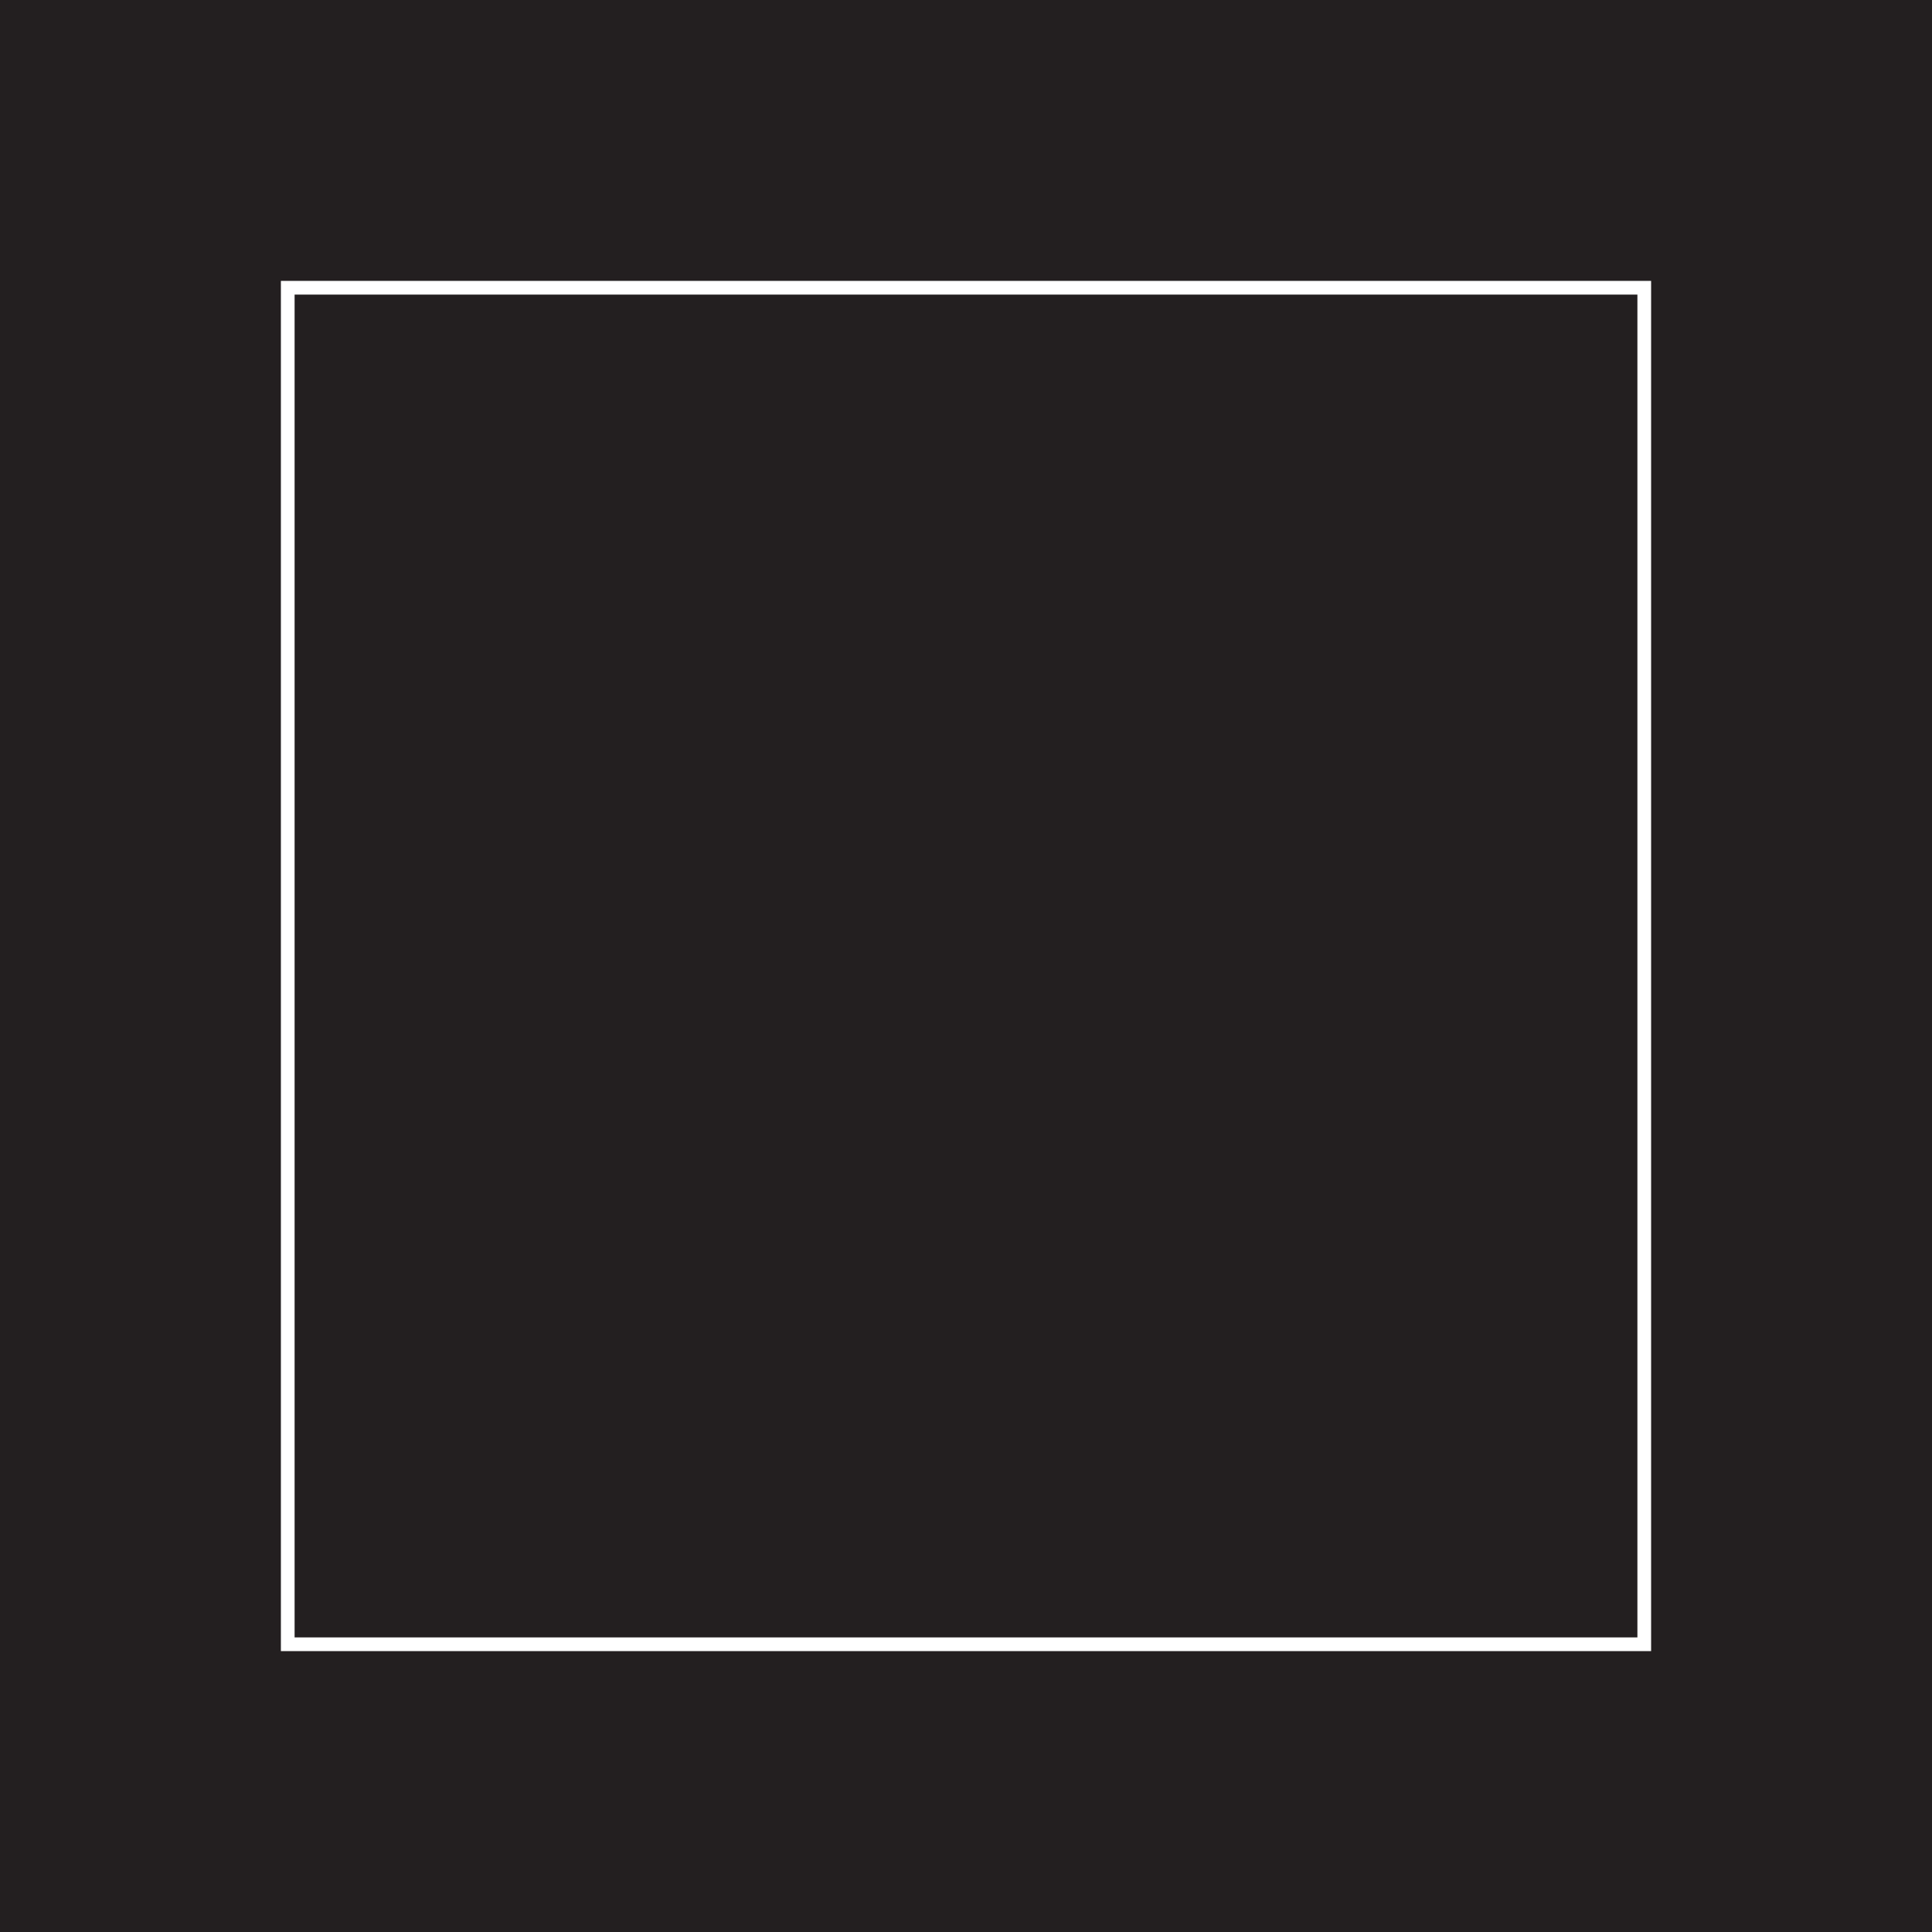
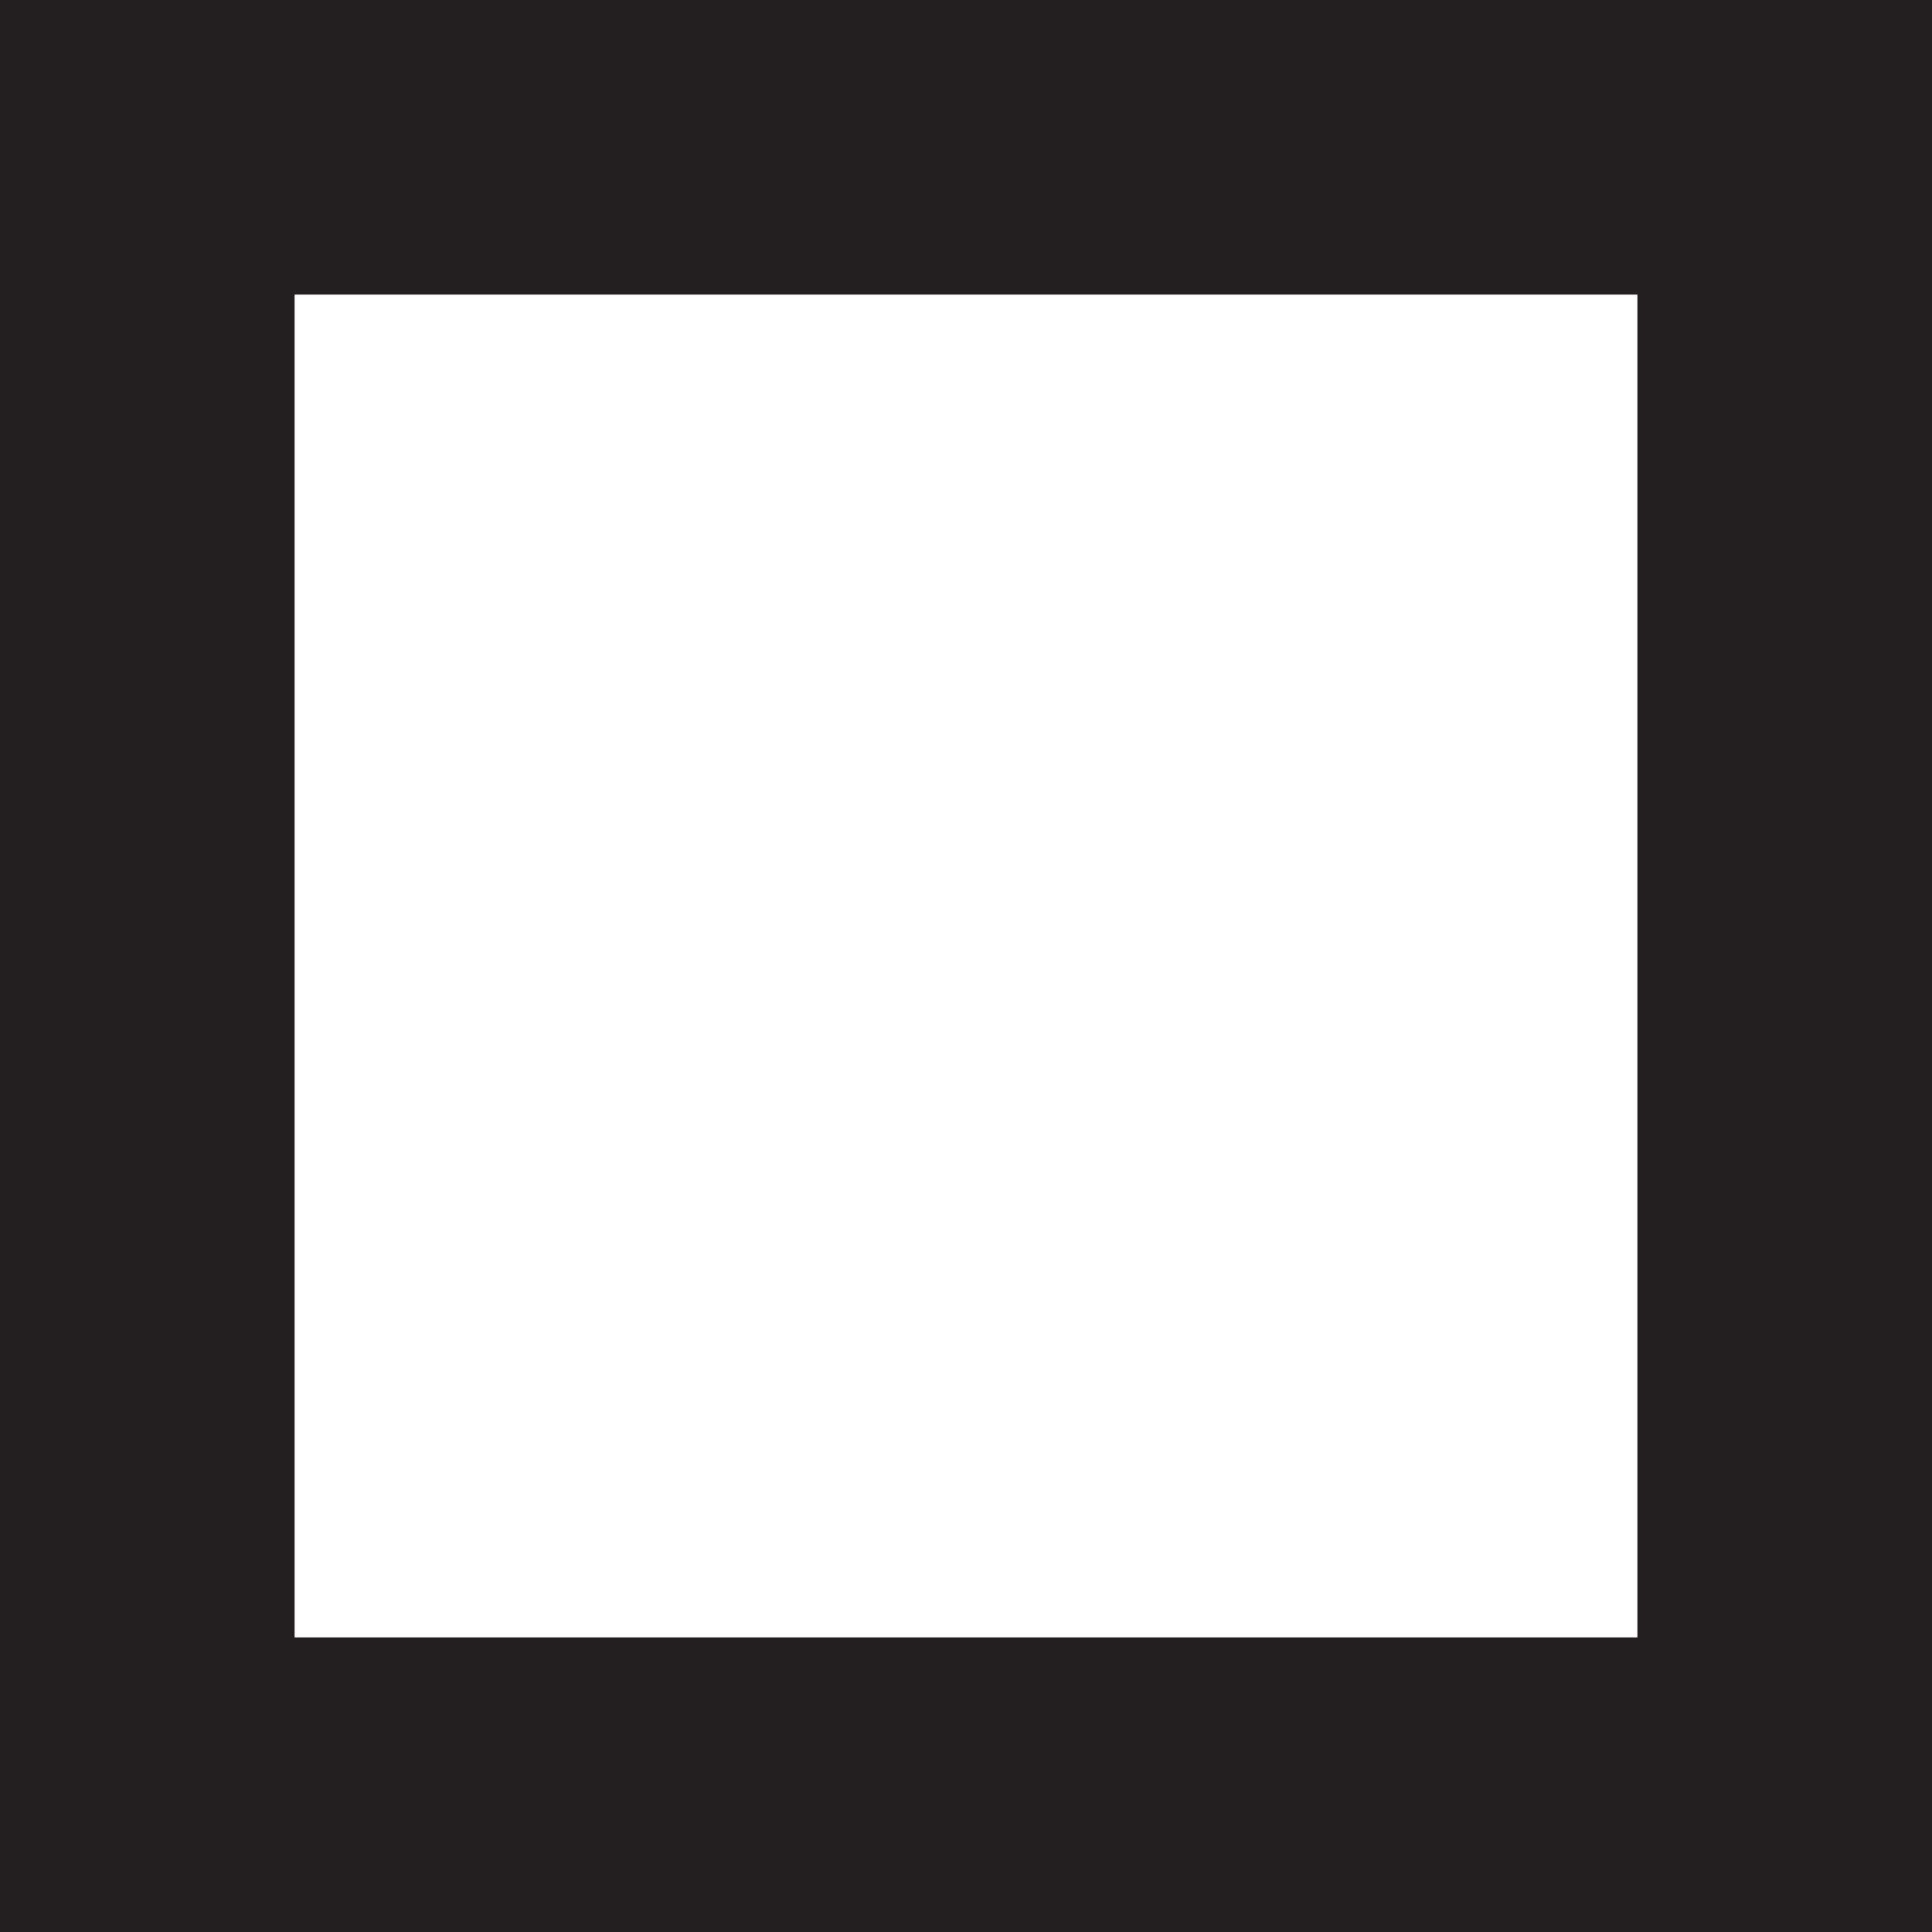
<svg xmlns="http://www.w3.org/2000/svg" id="Layer_1" data-name="Layer 1" viewBox="0 0 141 141">
  <defs>
    <style>
      .cls-1 {
        fill: #fff;
      }

      .cls-1, .cls-2 {
        stroke: #231f20;
-       }
- 
-       .cls-1, .cls-2, .cls-3 {
        stroke-miterlimit: 10;
      }

-       .cls-2, .cls-3 {
+       .cls-2 {
        fill: #231f20;
-       }
- 
-       .cls-3 {
-         stroke: #fff;
      }
    </style>
  </defs>
  <path class="cls-2" d="M.5.5v140h140V.5H.5ZM120,120H21V21h99v99Z" />
  <rect class="cls-1" x="21" y="21" width="99" height="99" />
-   <rect class="cls-3" x="21" y="21" width="99" height="99" />
+   <rect class="cls-1" x="21" y="21" width="99" height="99" />
</svg>
